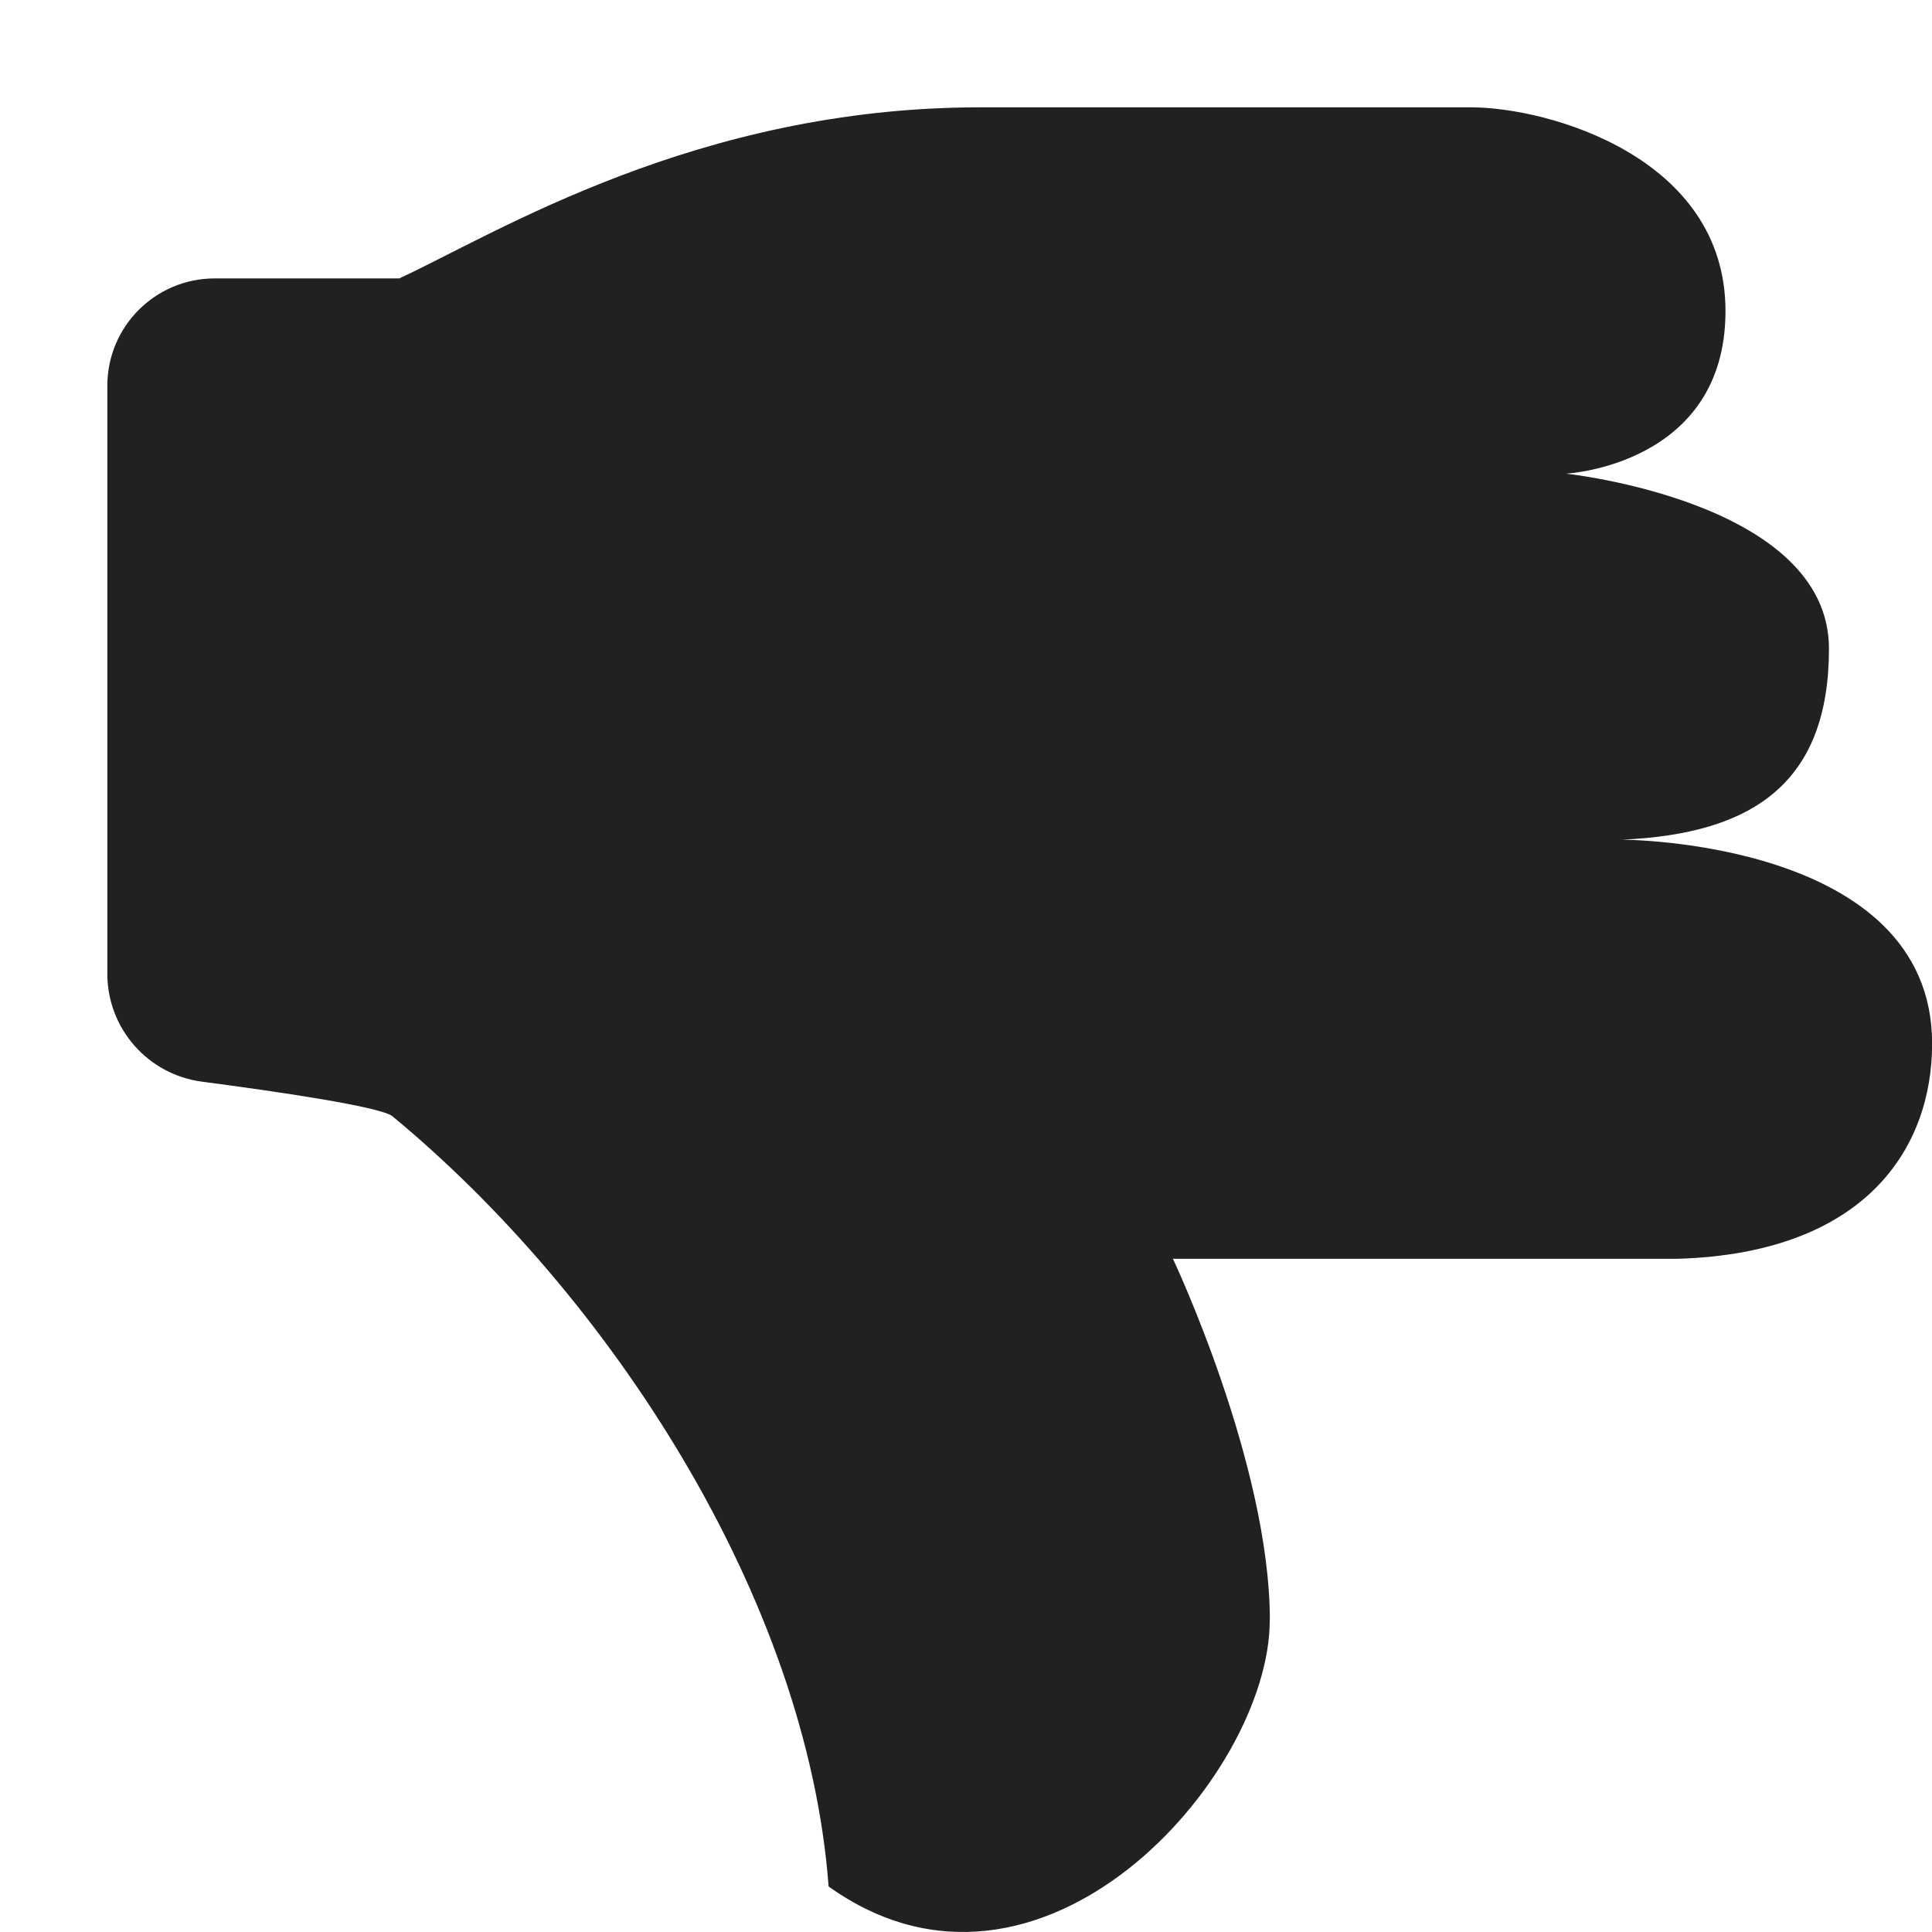
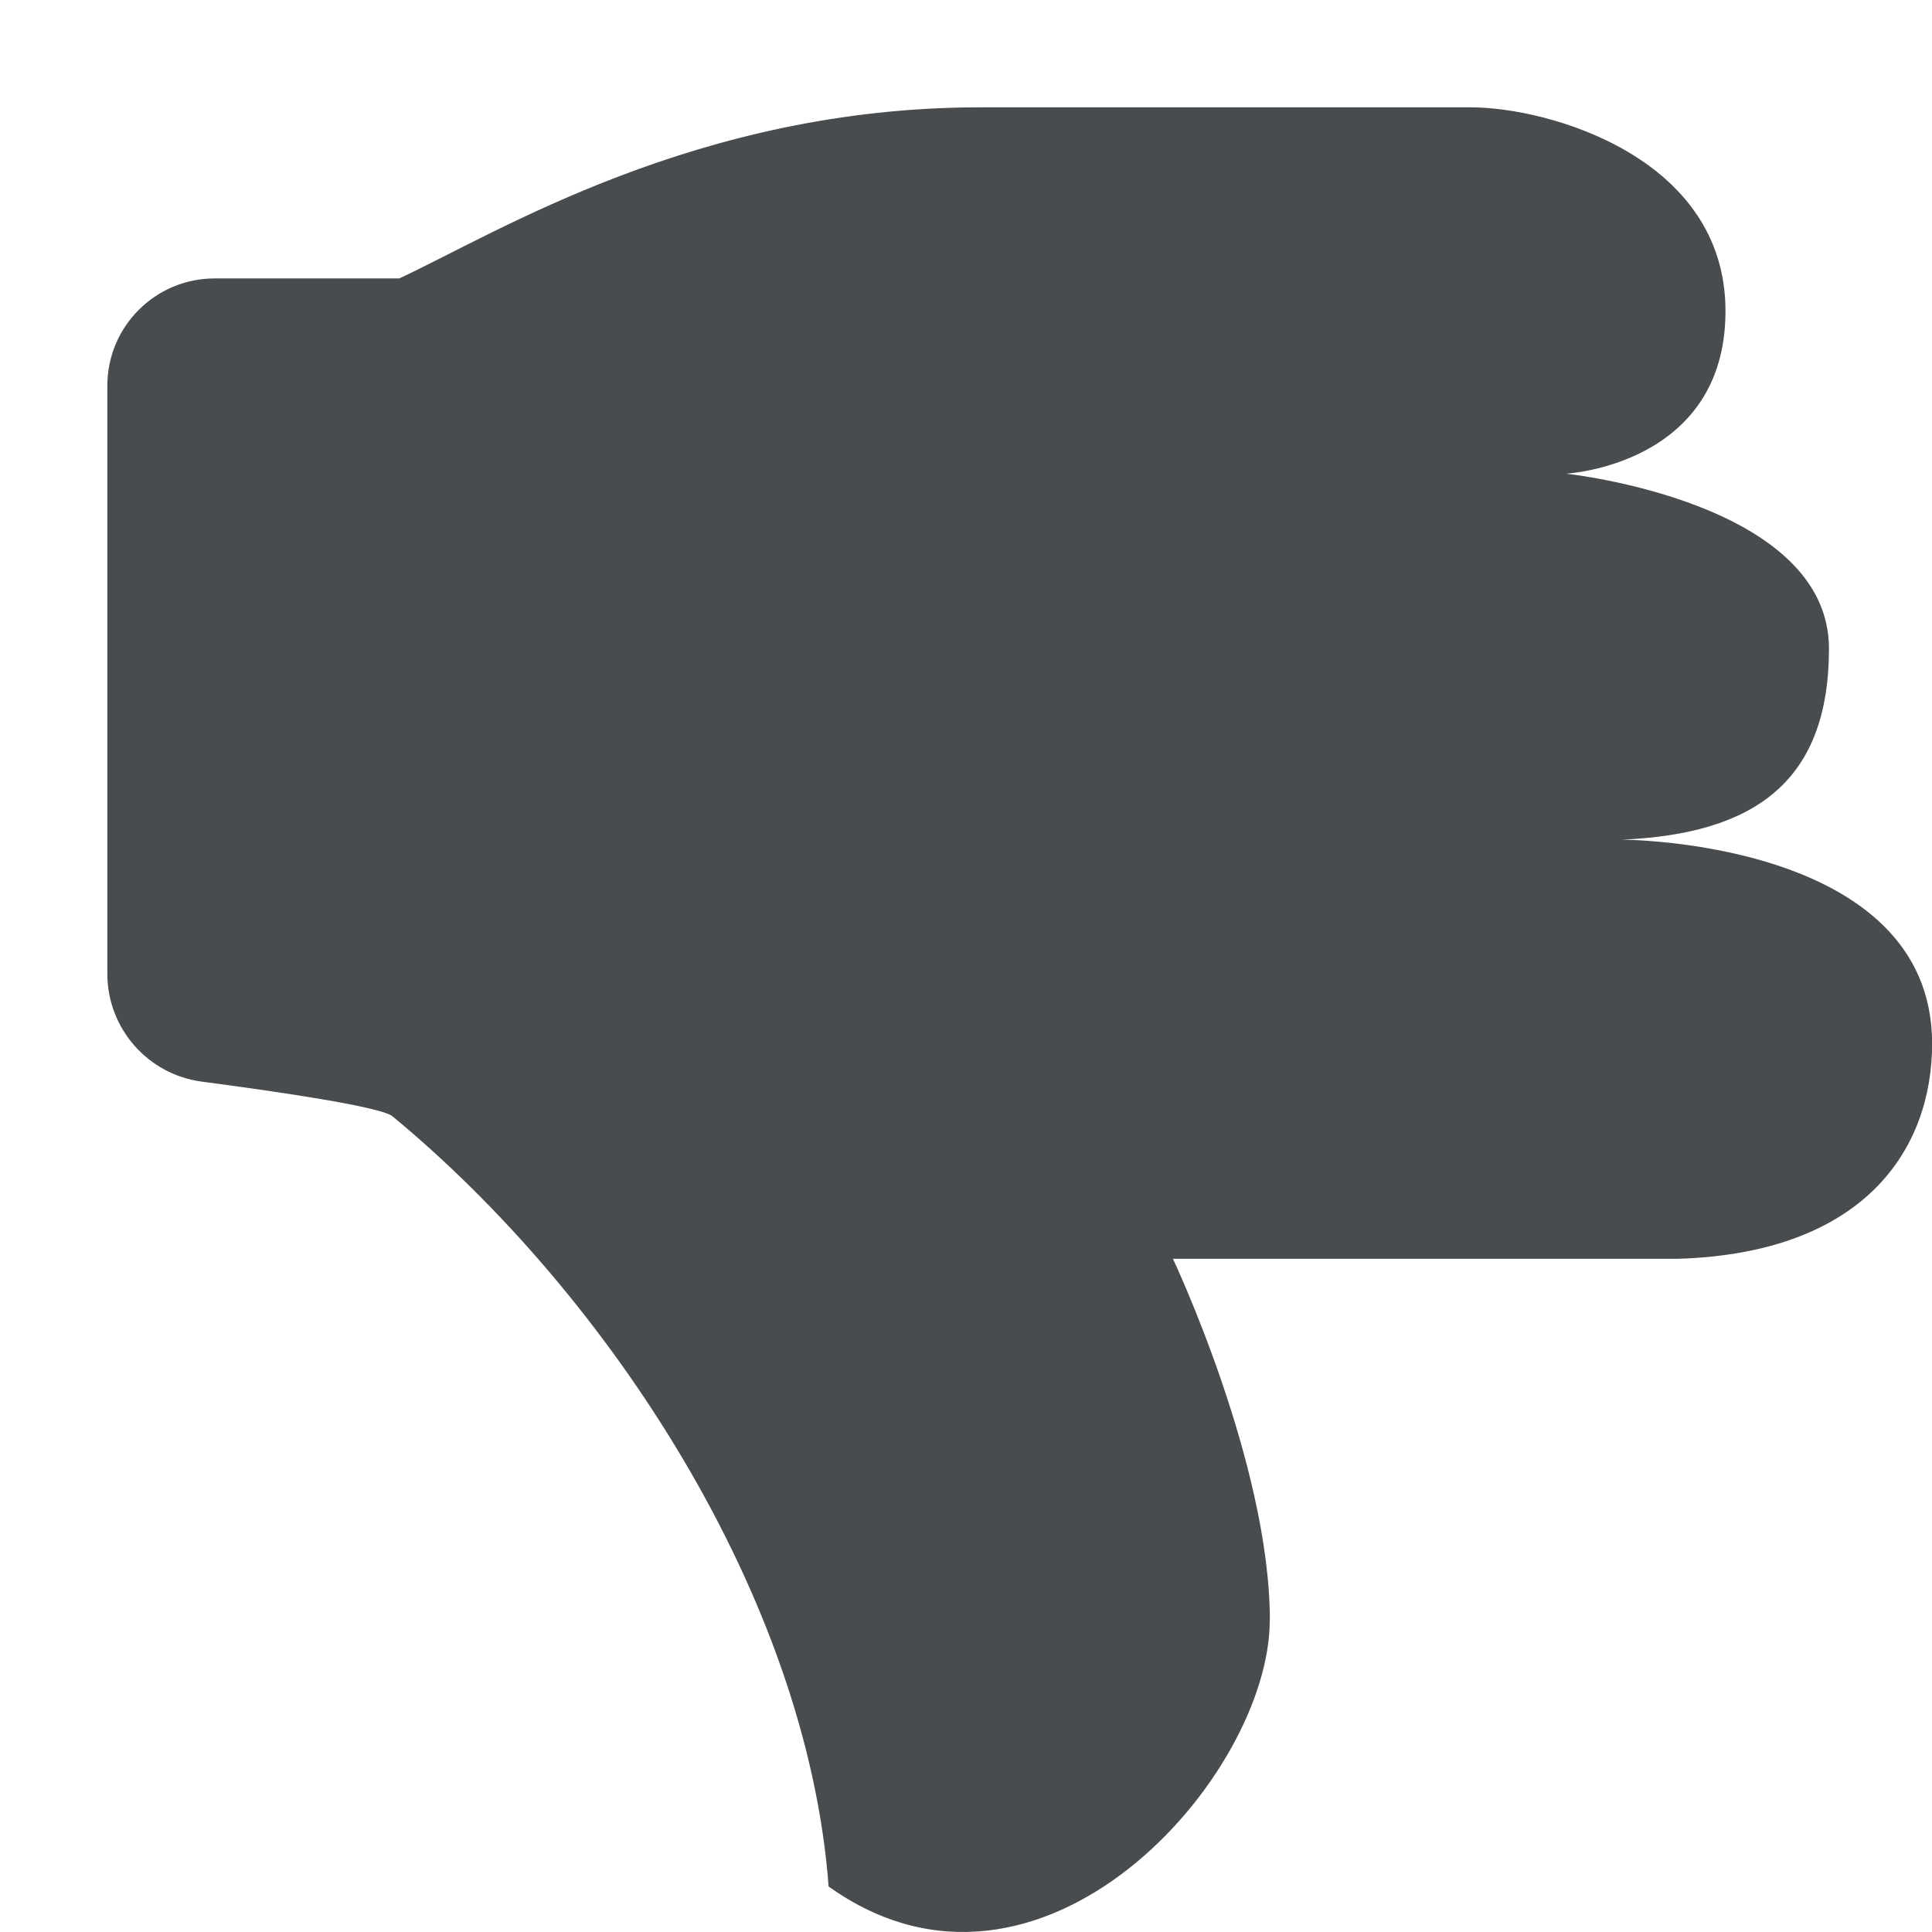
- <svg xmlns="http://www.w3.org/2000/svg" width="18" height="18" fill="none" viewBox="0 0 18 18">
-   <path fill="#202122" d="M11.83 15.096c0 1.458-2.139 3.888-4.11 2.48-.202-2.696-2.05-5.513-4.066-7.178-.122-.088-1.046-.225-1.77-.32A1.014 1.014 0 0 1 1 9.075V3.594a1 1 0 0 1 1-1h1.72C4.623 2.175 6.494 1 9.13 1h4.576c.712 0 2.37.46 2.37 1.898S14.59 4.413 14.59 4.413s2.45.26 2.45 1.63c0 1.243-.698 1.727-1.93 1.78 0 0 2.891.002 2.891 1.9 0 .974-.619 1.952-2.37 2.005h-4.703s.903 1.91.903 3.368Z" />
+ <svg xmlns="http://www.w3.org/2000/svg" width="18" height="18" viewBox="0 0 18 18">
+   <path fill="#494c4e" d="M11.83 15.096c0 1.458-2.139 3.888-4.11 2.48-.202-2.696-2.05-5.513-4.066-7.178-.122-.088-1.046-.225-1.77-.32A1.014 1.014 0 0 1 1 9.075V3.594a1 1 0 0 1 1-1h1.72C4.623 2.175 6.494 1 9.13 1h4.576c.712 0 2.37.46 2.37 1.898S14.59 4.413 14.59 4.413s2.45.26 2.45 1.63c0 1.243-.698 1.727-1.93 1.78 0 0 2.891.002 2.891 1.9 0 .974-.619 1.952-2.37 2.005h-4.703s.903 1.91.903 3.368Z" />
</svg>
